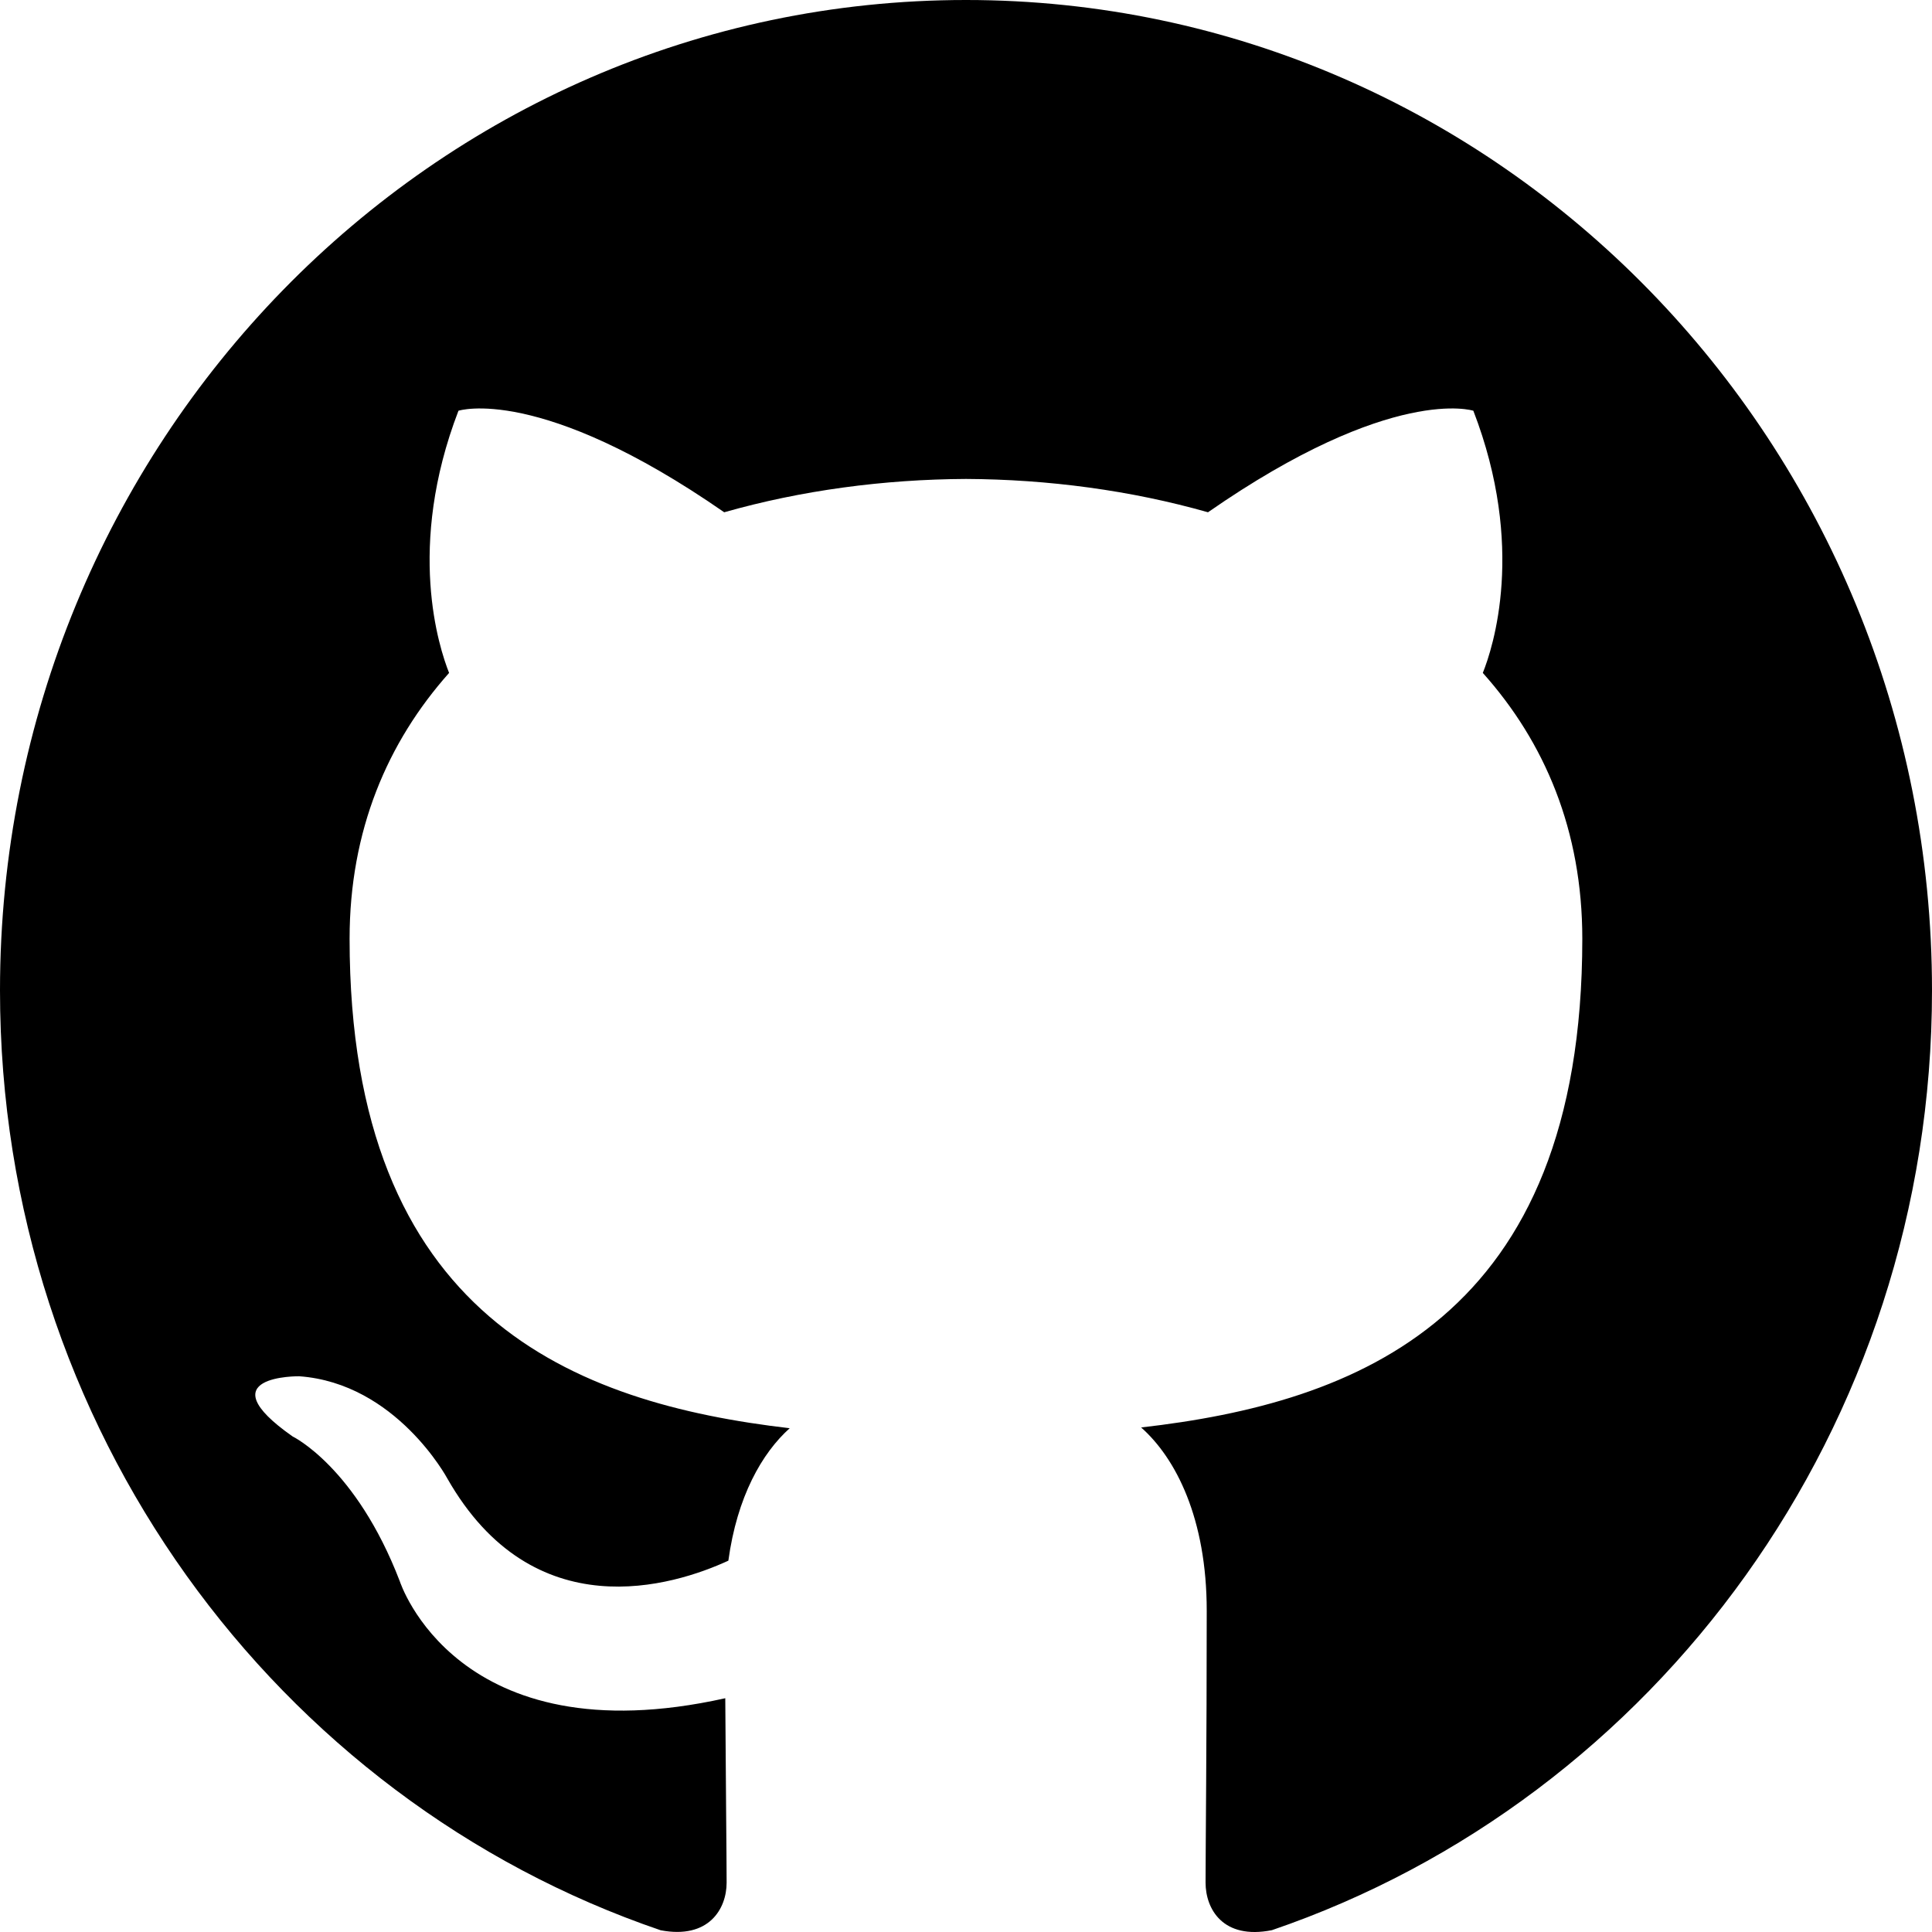
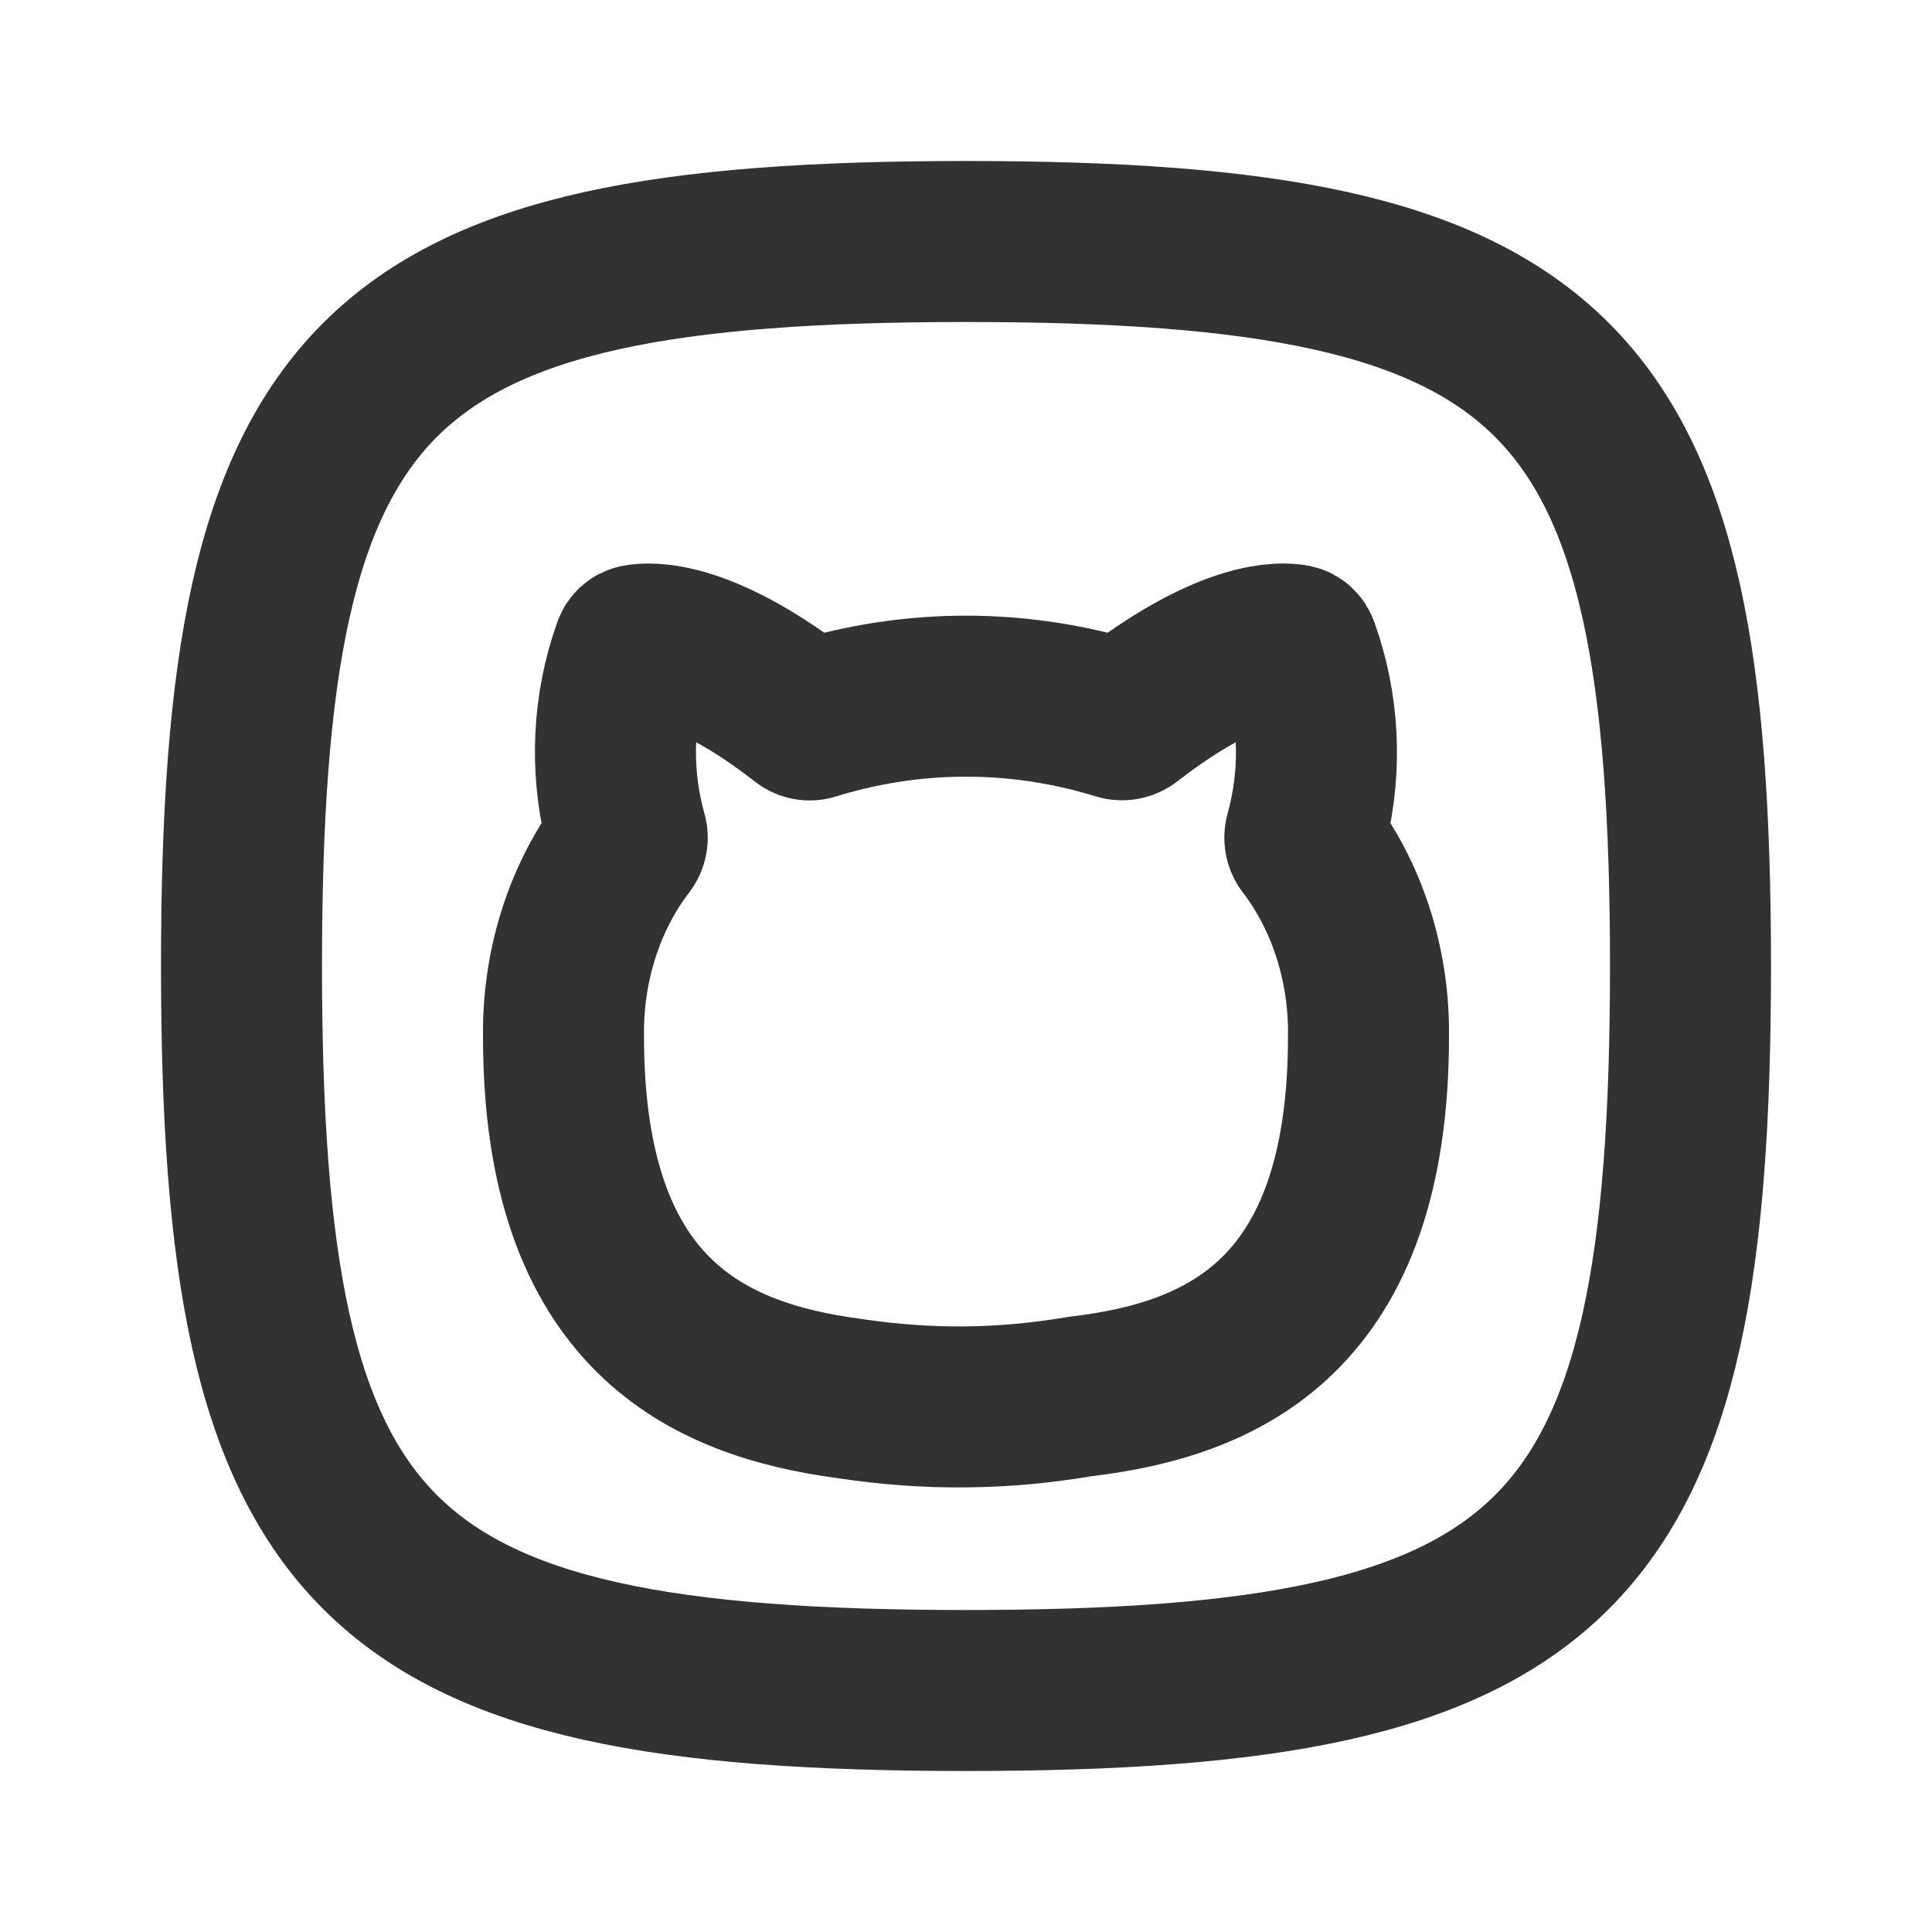
- <svg xmlns="http://www.w3.org/2000/svg" width="800px" height="800px" viewBox="0 0 20 20" version="1.1">
-   <defs>
- 
- </defs>
-   <g id="Page-1" stroke="none" stroke-width="1" fill="none" fill-rule="evenodd">
-     <g id="Dribbble-Light-Preview" transform="translate(-140, -7559)" fill="#000000">
-       <g id="icons" transform="translate(56, 160)">
-         <path d="M94,7399 C99.523,7399 104,7403.59 104,7409.253 C104,7413.782 101.138,7417.624 97.167,7418.981 C96.66,7419.082 96.48,7418.762 96.48,7418.489 C96.48,7418.151 96.492,7417.047 96.492,7415.675 C96.492,7414.719 96.172,7414.095 95.813,7413.777 C98.04,7413.523 100.38,7412.656 100.38,7408.718 C100.38,7407.598 99.992,7406.684 99.35,7405.966 C99.454,7405.707 99.797,7404.664 99.252,7403.252 C99.252,7403.252 98.414,7402.977 96.505,7404.303 C95.706,7404.076 94.85,7403.962 94,7403.958 C93.15,7403.962 92.295,7404.076 91.497,7404.303 C89.586,7402.977 88.746,7403.252 88.746,7403.252 C88.203,7404.664 88.546,7405.707 88.649,7405.966 C88.01,7406.684 87.619,7407.598 87.619,7408.718 C87.619,7412.646 89.954,7413.526 92.175,7413.785 C91.889,7414.041 91.63,7414.493 91.54,7415.156 C90.97,7415.418 89.522,7415.871 88.63,7414.304 C88.63,7414.304 88.101,7413.319 87.097,7413.247 C87.097,7413.247 86.122,7413.234 87.029,7413.87 C87.029,7413.87 87.684,7414.185 88.139,7415.37 C88.139,7415.37 88.726,7417.2 91.508,7416.58 C91.513,7417.437 91.522,7418.245 91.522,7418.489 C91.522,7418.76 91.338,7419.077 90.839,7418.982 C86.865,7417.627 84,7413.783 84,7409.253 C84,7403.59 88.478,7399 94,7399" id="github-[#142]">
- 
- </path>
-       </g>
-     </g>
-   </g>
+ <svg xmlns="http://www.w3.org/2000/svg" width="800px" height="800px" viewBox="0 0 24 24" fill="none">
+   <path d="M13.717 8.882C12.588 8.57 11.412 8.57 10.283 8.882C10.219 8.899 10.155 8.918 10.091 8.938L10.089 8.939C10.056 8.949 10.021 8.942 9.993 8.921V8.921C9.955 8.891 9.918 8.863 9.881 8.835C8.693 7.942 8.073 7.982 7.919 8.012V8.012C7.895 8.016 7.876 8.035 7.867 8.058C7.865 8.064 7.863 8.07 7.861 8.076C7.616 8.765 7.579 9.528 7.753 10.242C7.763 10.284 7.774 10.325 7.785 10.367C7.786 10.369 7.787 10.372 7.788 10.375C7.798 10.41 7.79 10.448 7.768 10.478V10.478C7.751 10.5 7.734 10.522 7.717 10.545C7.245 11.194 6.989 12.021 7 12.875C7 16.34 8.804 17.136 10.535 17.371L10.571 17.376C11.535 17.52 12.459 17.511 13.419 17.348L13.444 17.345C15.183 17.134 17 16.359 17 12.875C17.011 12.021 16.755 11.194 16.283 10.545C16.267 10.524 16.252 10.504 16.236 10.483C16.236 10.482 16.236 10.482 16.235 10.482C16.211 10.45 16.203 10.409 16.214 10.37V10.37C16.226 10.328 16.237 10.285 16.247 10.242C16.421 9.526 16.381 8.761 16.133 8.072C16.131 8.068 16.13 8.063 16.128 8.059C16.119 8.035 16.1 8.016 16.075 8.011V8.011C15.921 7.982 15.304 7.944 14.119 8.835C14.085 8.861 14.05 8.888 14.014 8.915V8.915C13.982 8.94 13.94 8.948 13.901 8.936C13.9 8.935 13.9 8.935 13.899 8.935C13.838 8.916 13.778 8.899 13.717 8.882Z" stroke="#323232" stroke-width="2" stroke-linecap="round" stroke-linejoin="round" />
+   <path d="M3 12C3 4.588 4.588 3 12 3C19.412 3 21 4.588 21 12C21 19.412 19.412 21 12 21C4.588 21 3 19.412 3 12Z" stroke="#323232" stroke-width="2" />
</svg>
